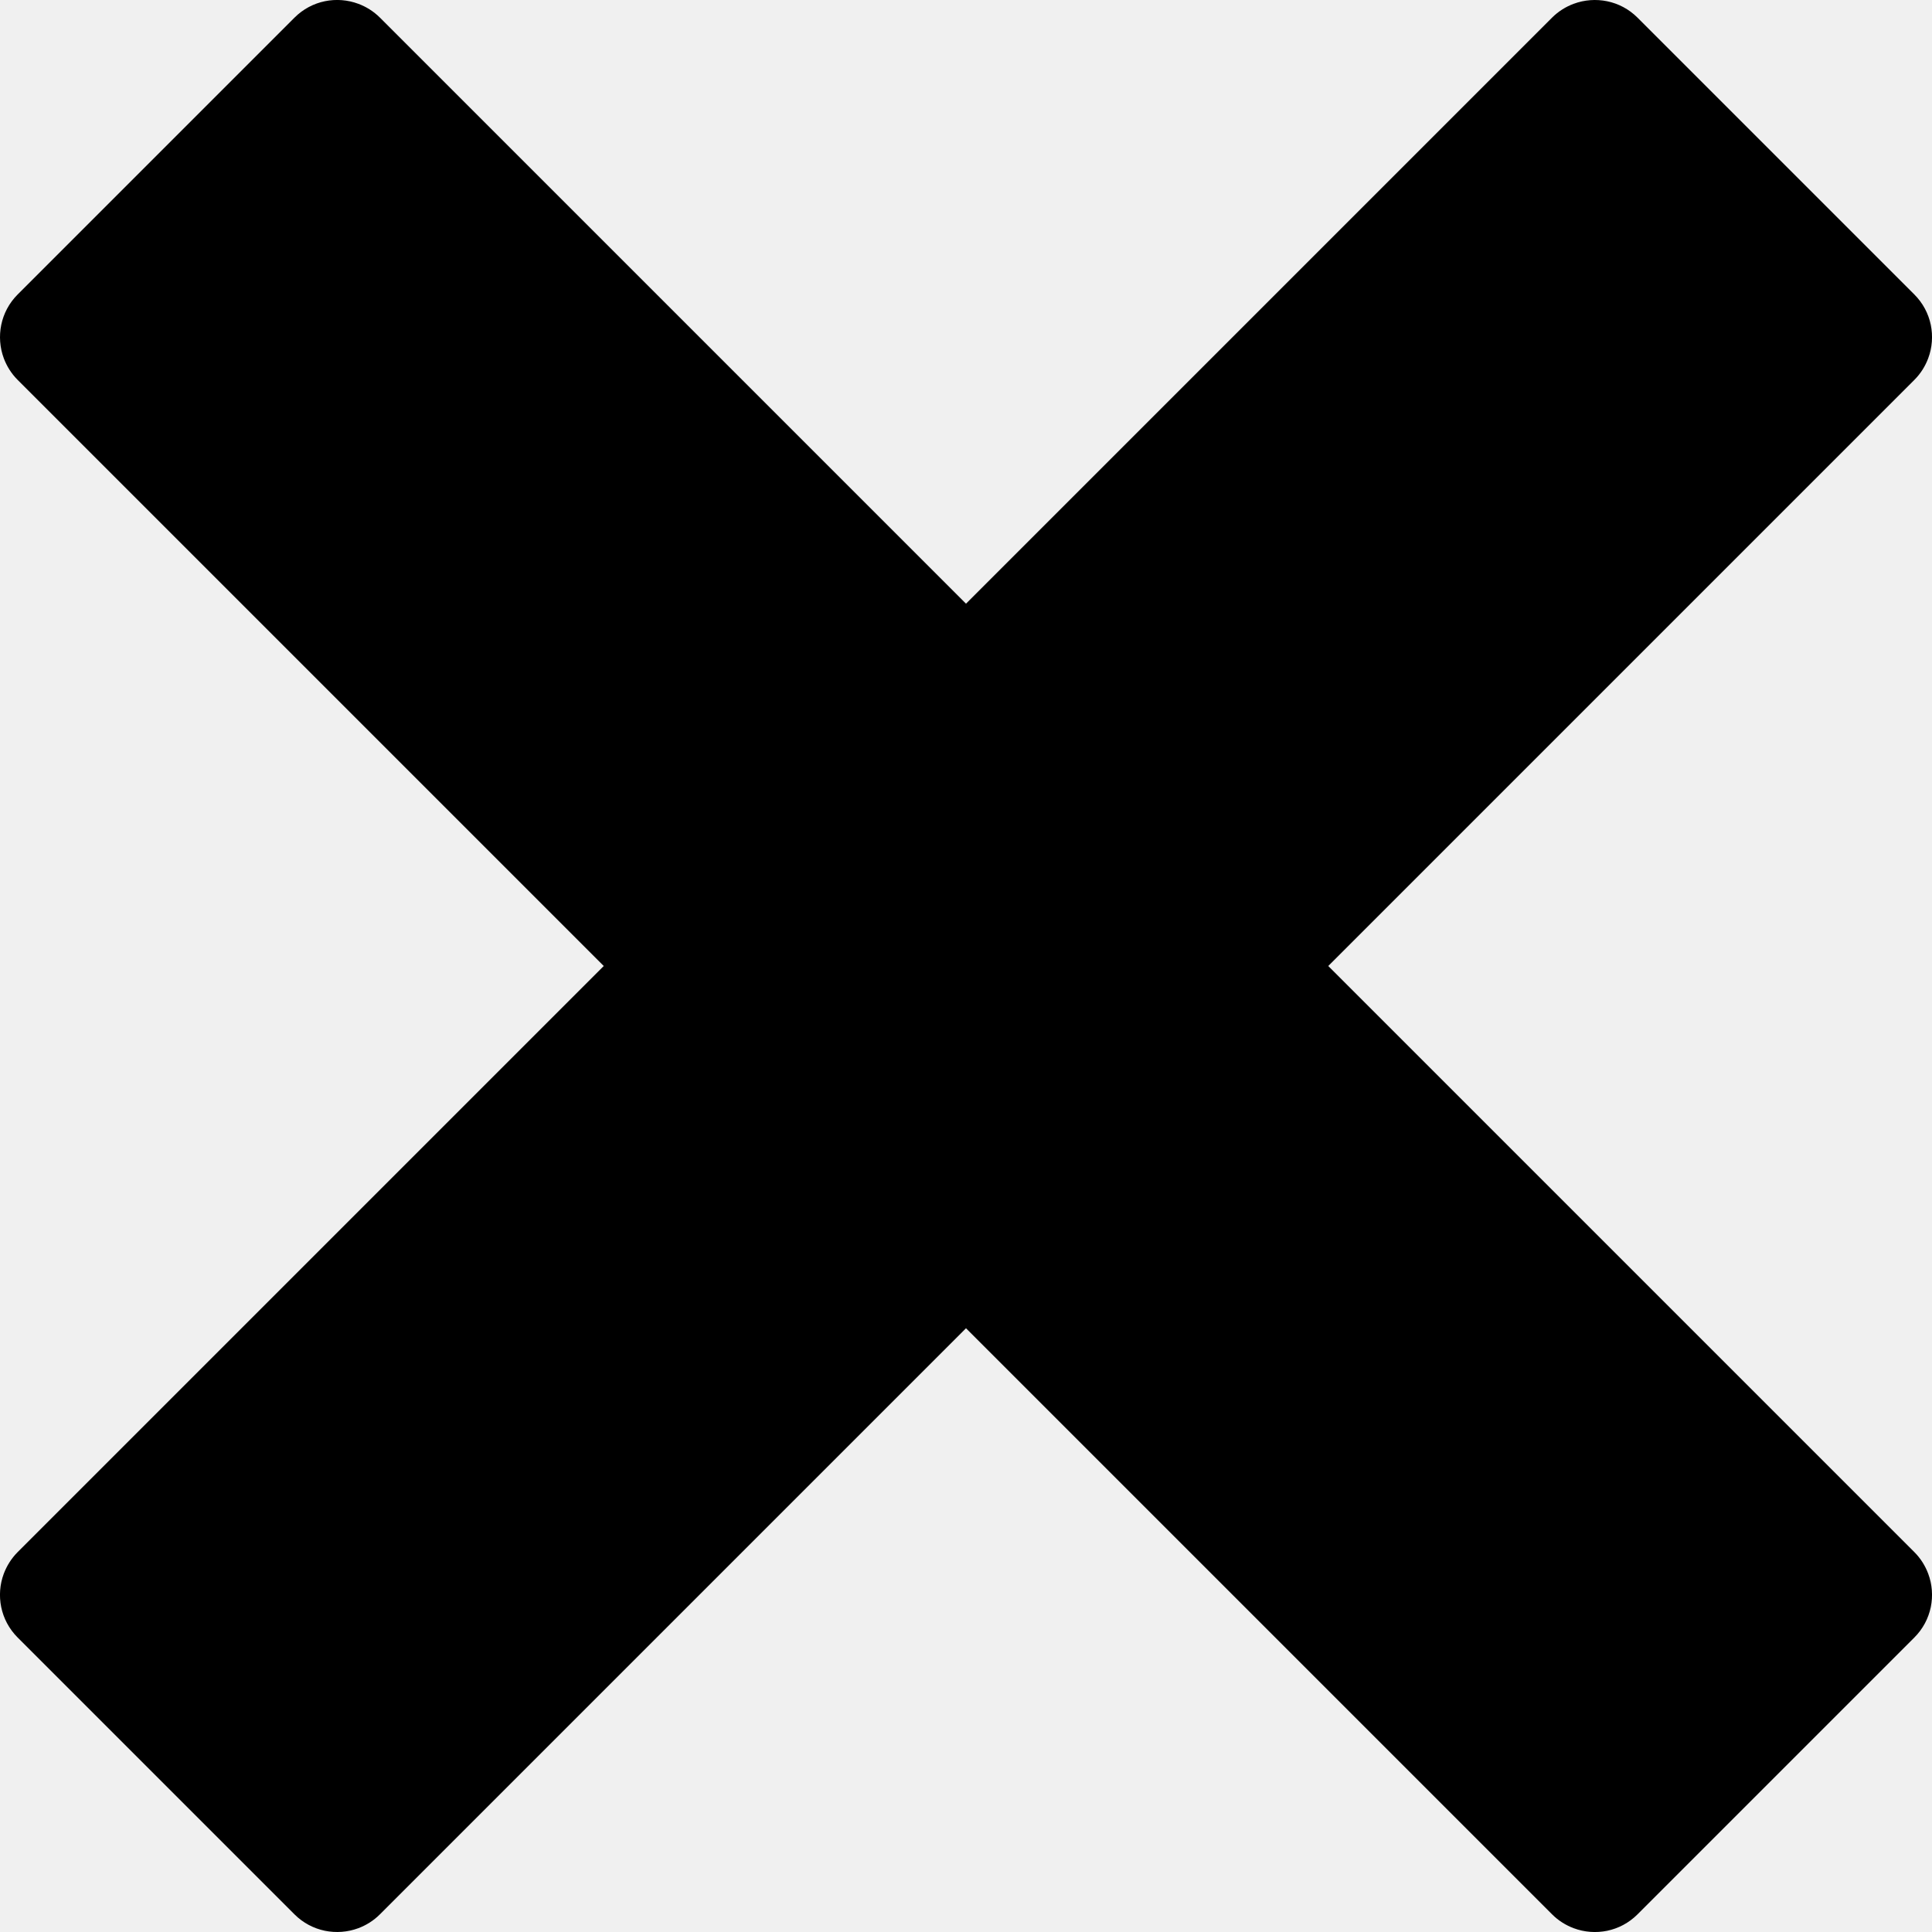
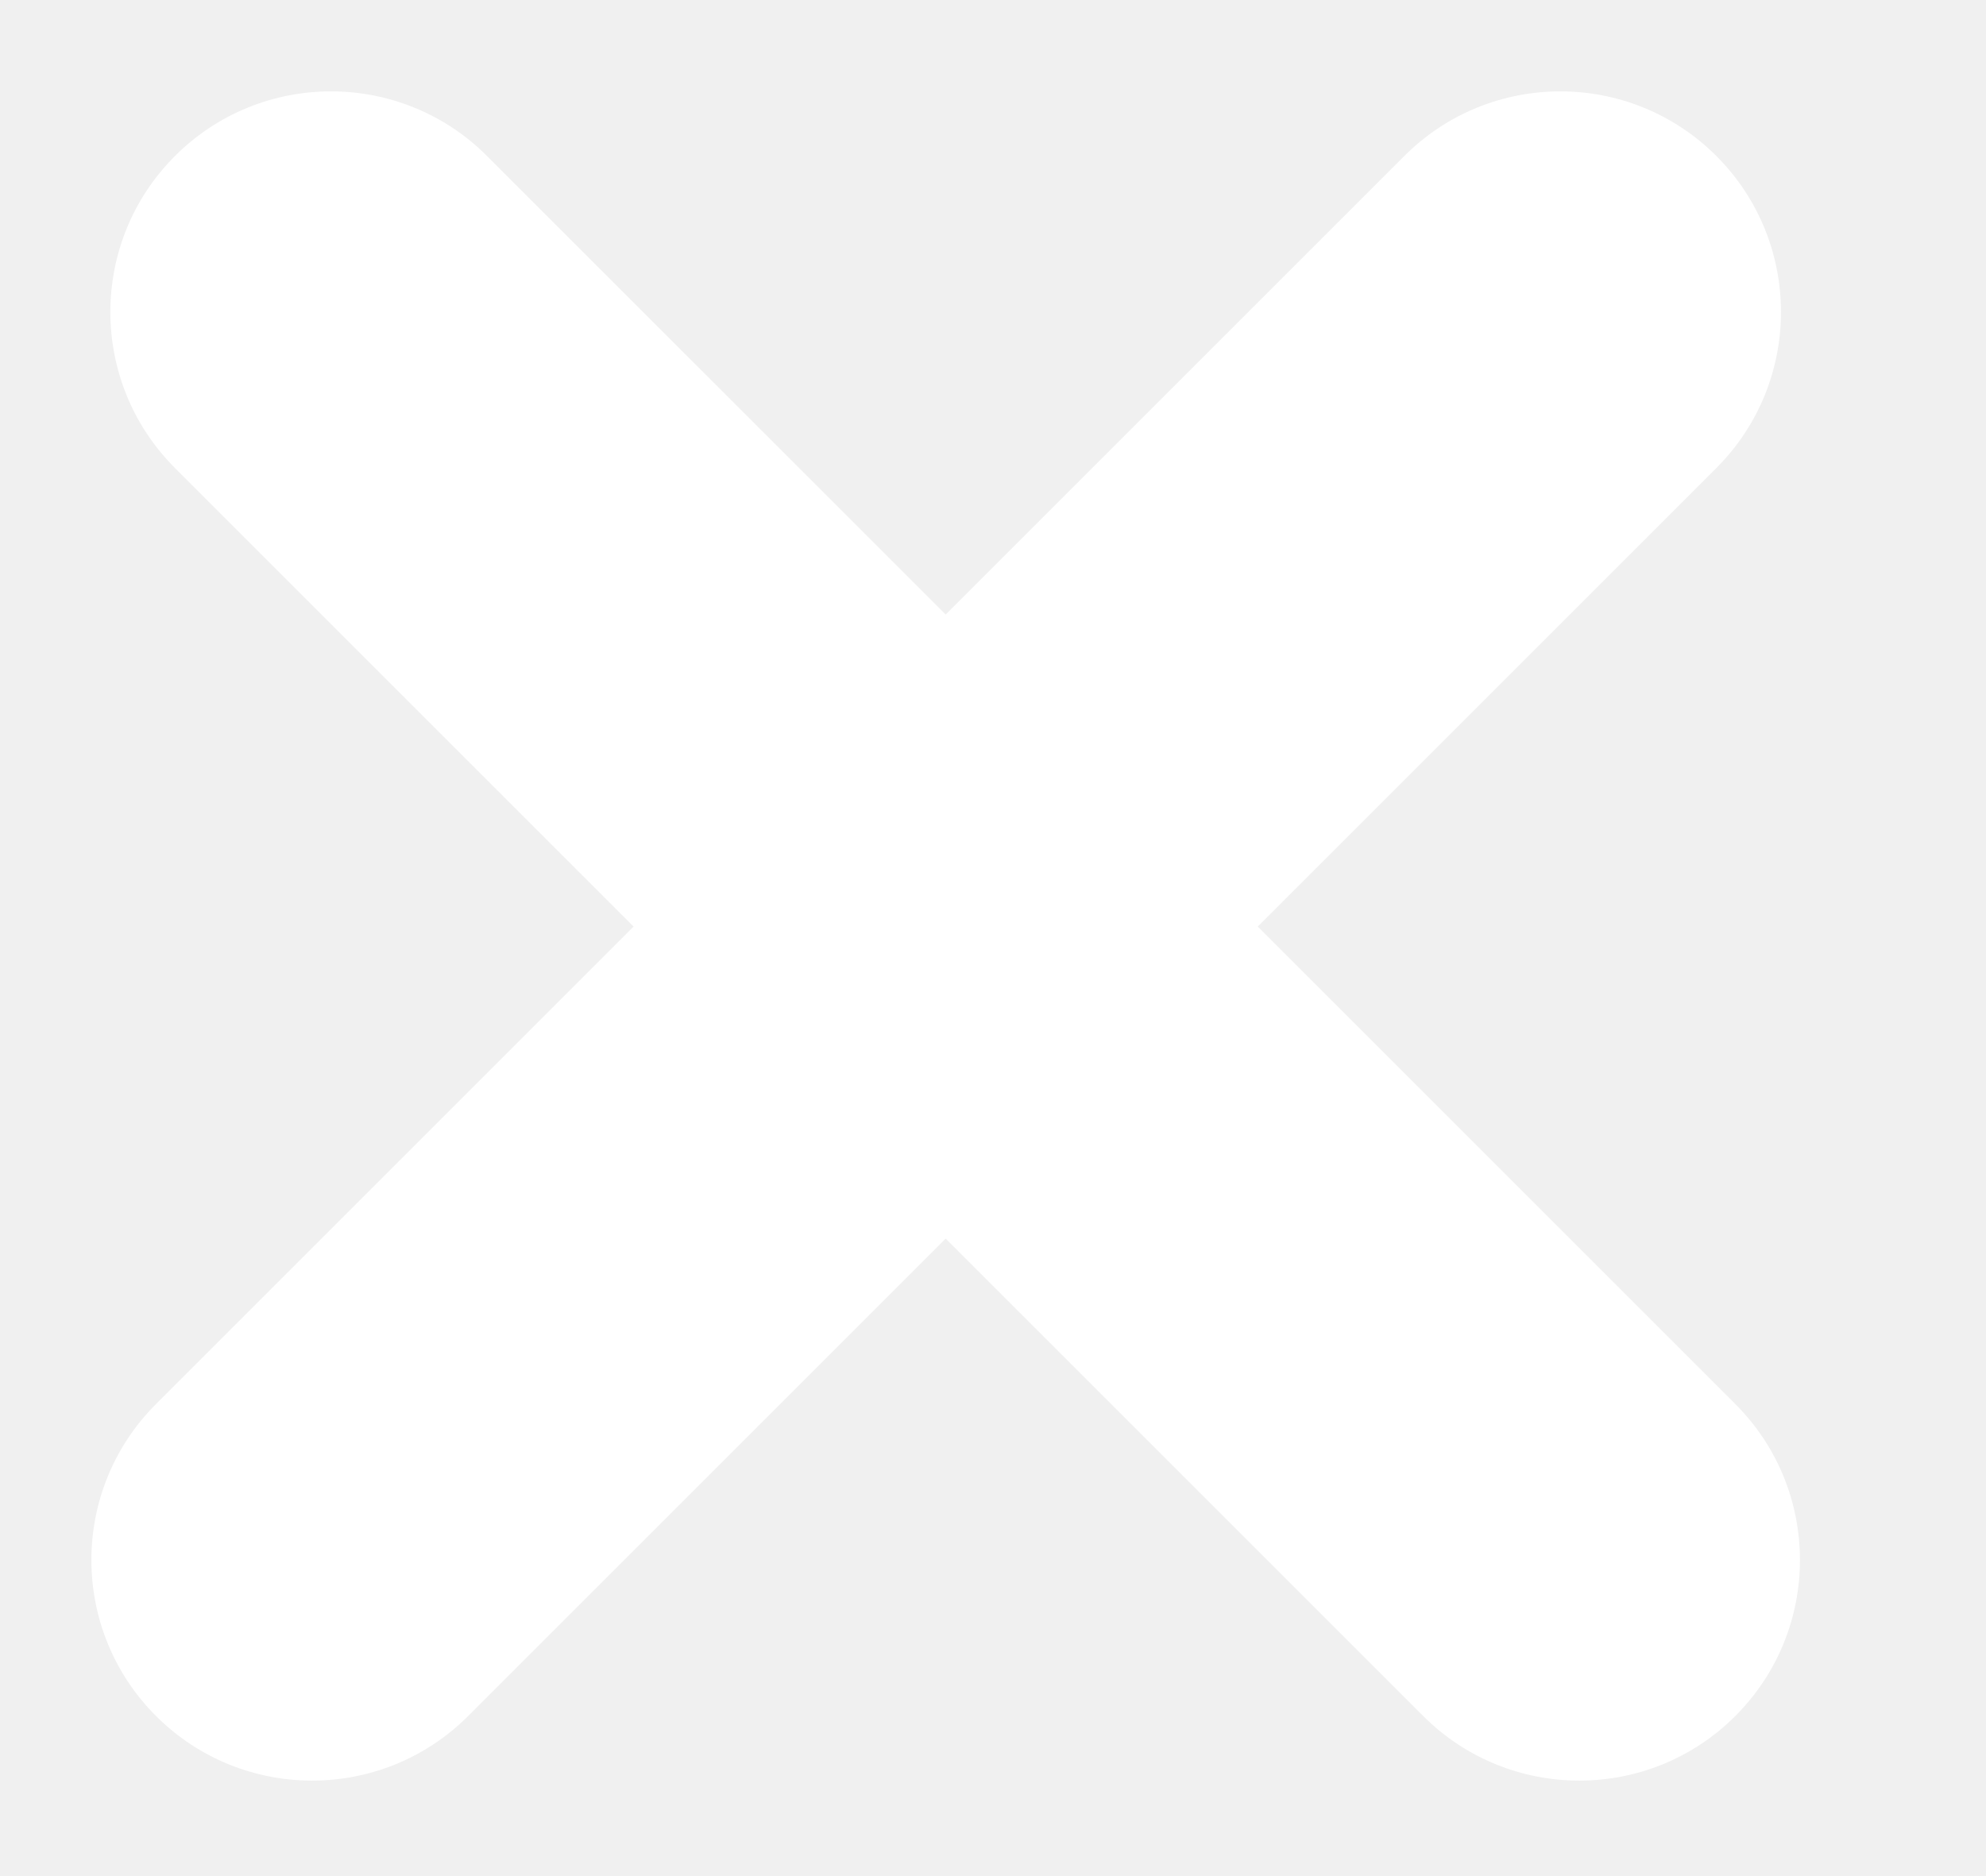
- <svg xmlns="http://www.w3.org/2000/svg" version="1.1" width="32" height="32" viewBox="0 0 32 32">
-   <path d="M31.708 25.708c-0-0-0-0-0-0l-9.708-9.708 9.708-9.708c0-0 0-0 0-0 0.105-0.105 0.18-0.227 0.229-0.357 0.133-0.356 0.057-0.771-0.229-1.057l-4.586-4.586c-0.286-0.286-0.702-0.361-1.057-0.229-0.13 0.048-0.252 0.124-0.357 0.228 0 0-0 0-0 0l-9.708 9.708-9.708-9.708c-0-0-0-0-0-0-0.105-0.104-0.227-0.18-0.357-0.228-0.356-0.133-0.771-0.057-1.057 0.229l-4.586 4.586c-0.286 0.286-0.361 0.702-0.229 1.057 0.049 0.13 0.124 0.252 0.229 0.357 0 0 0 0 0 0l9.708 9.708-9.708 9.708c-0 0-0 0-0 0-0.104 0.105-0.18 0.227-0.229 0.357-0.133 0.355-0.057 0.771 0.229 1.057l4.586 4.586c0.286 0.286 0.702 0.361 1.057 0.229 0.13-0.049 0.252-0.124 0.357-0.229 0-0 0-0 0-0l9.708-9.708 9.708 9.708c0 0 0 0 0 0 0.105 0.105 0.227 0.18 0.357 0.229 0.356 0.133 0.771 0.057 1.057-0.229l4.586-4.586c0.286-0.286 0.362-0.702 0.229-1.057-0.049-0.13-0.124-0.252-0.229-0.357z" />
+ <svg xmlns="http://www.w3.org/2000/svg" width="18" height="17" viewBox="0 0 18 17" fill="none">
+   <path d="M1.586 1.414C2.367 0.633 3.633 0.633 4.414 1.414L15.728 12.728C16.509 13.509 16.509 14.775 15.728 15.556C14.947 16.337 13.681 16.337 12.899 15.556L1.586 4.243C0.805 3.462 0.805 2.195 1.586 1.414Z" fill="white" />
+   <path d="M15.556 1.414C16.337 2.195 16.337 3.462 15.556 4.243L4.243 15.556C3.462 16.337 2.195 16.337 1.414 15.556C0.633 14.775 0.633 13.509 1.414 12.728L12.728 1.414C13.509 0.633 14.775 0.633 15.556 1.414Z" fill="white" />
</svg>
